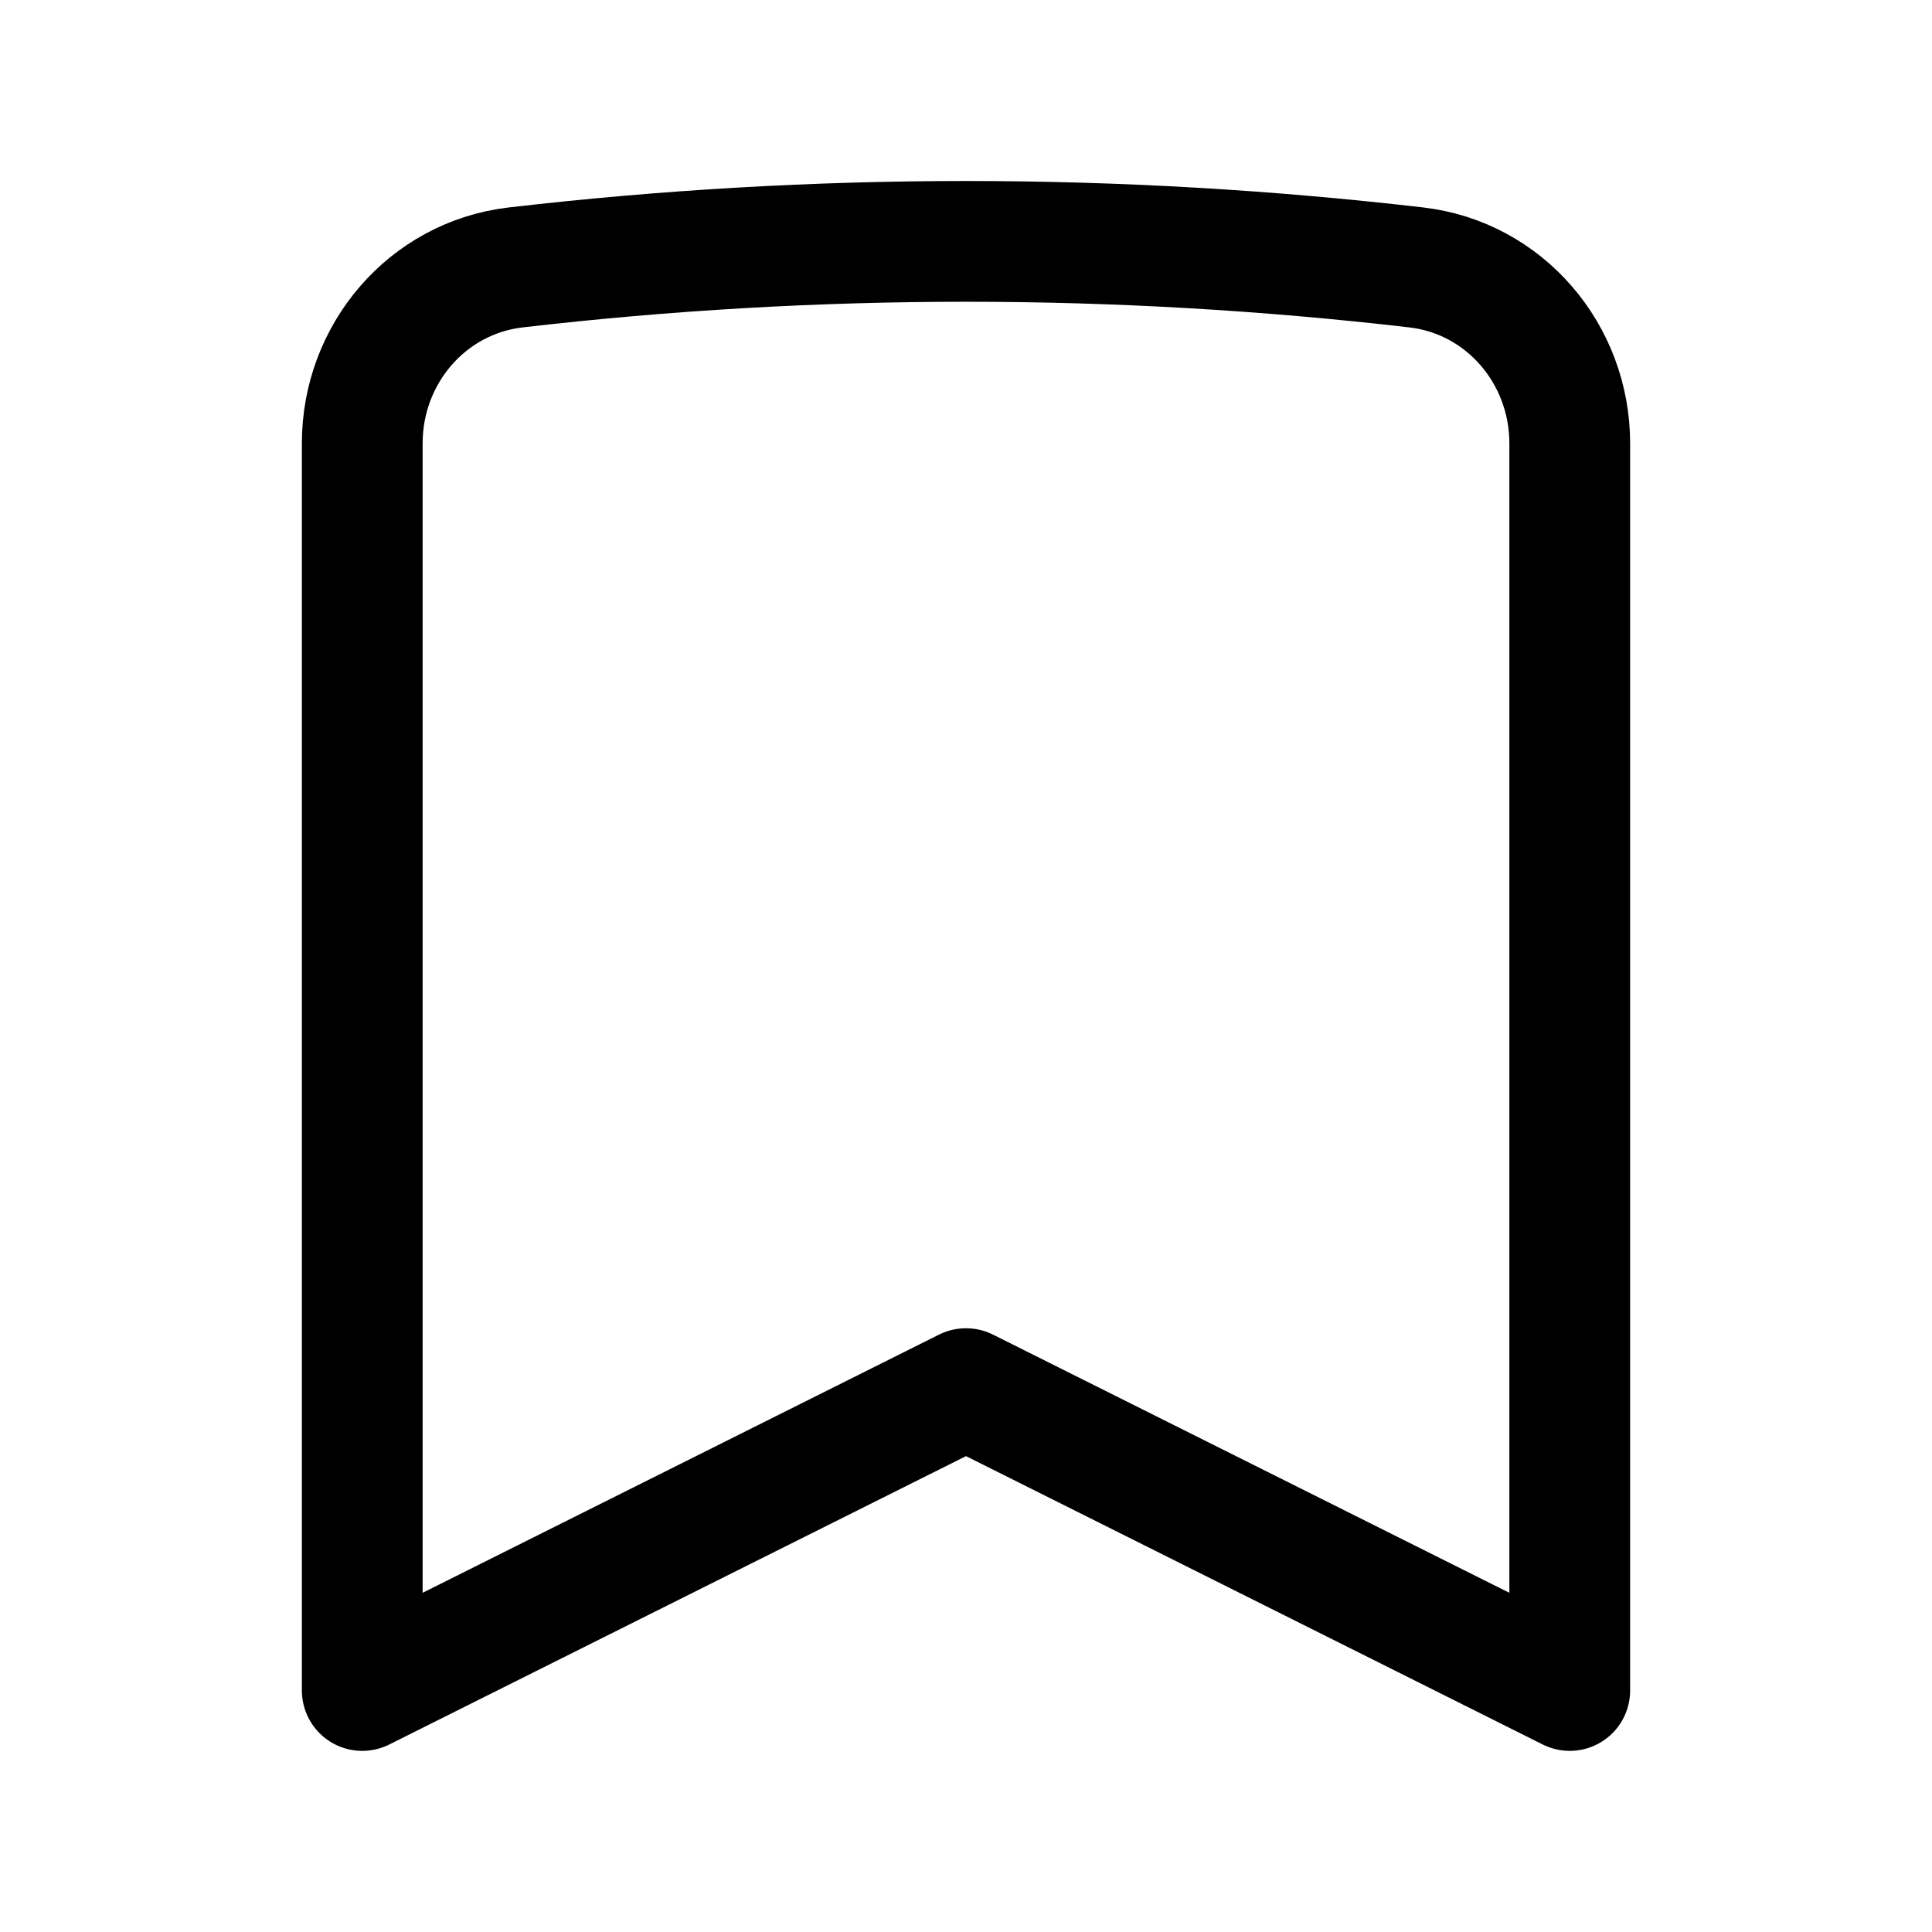
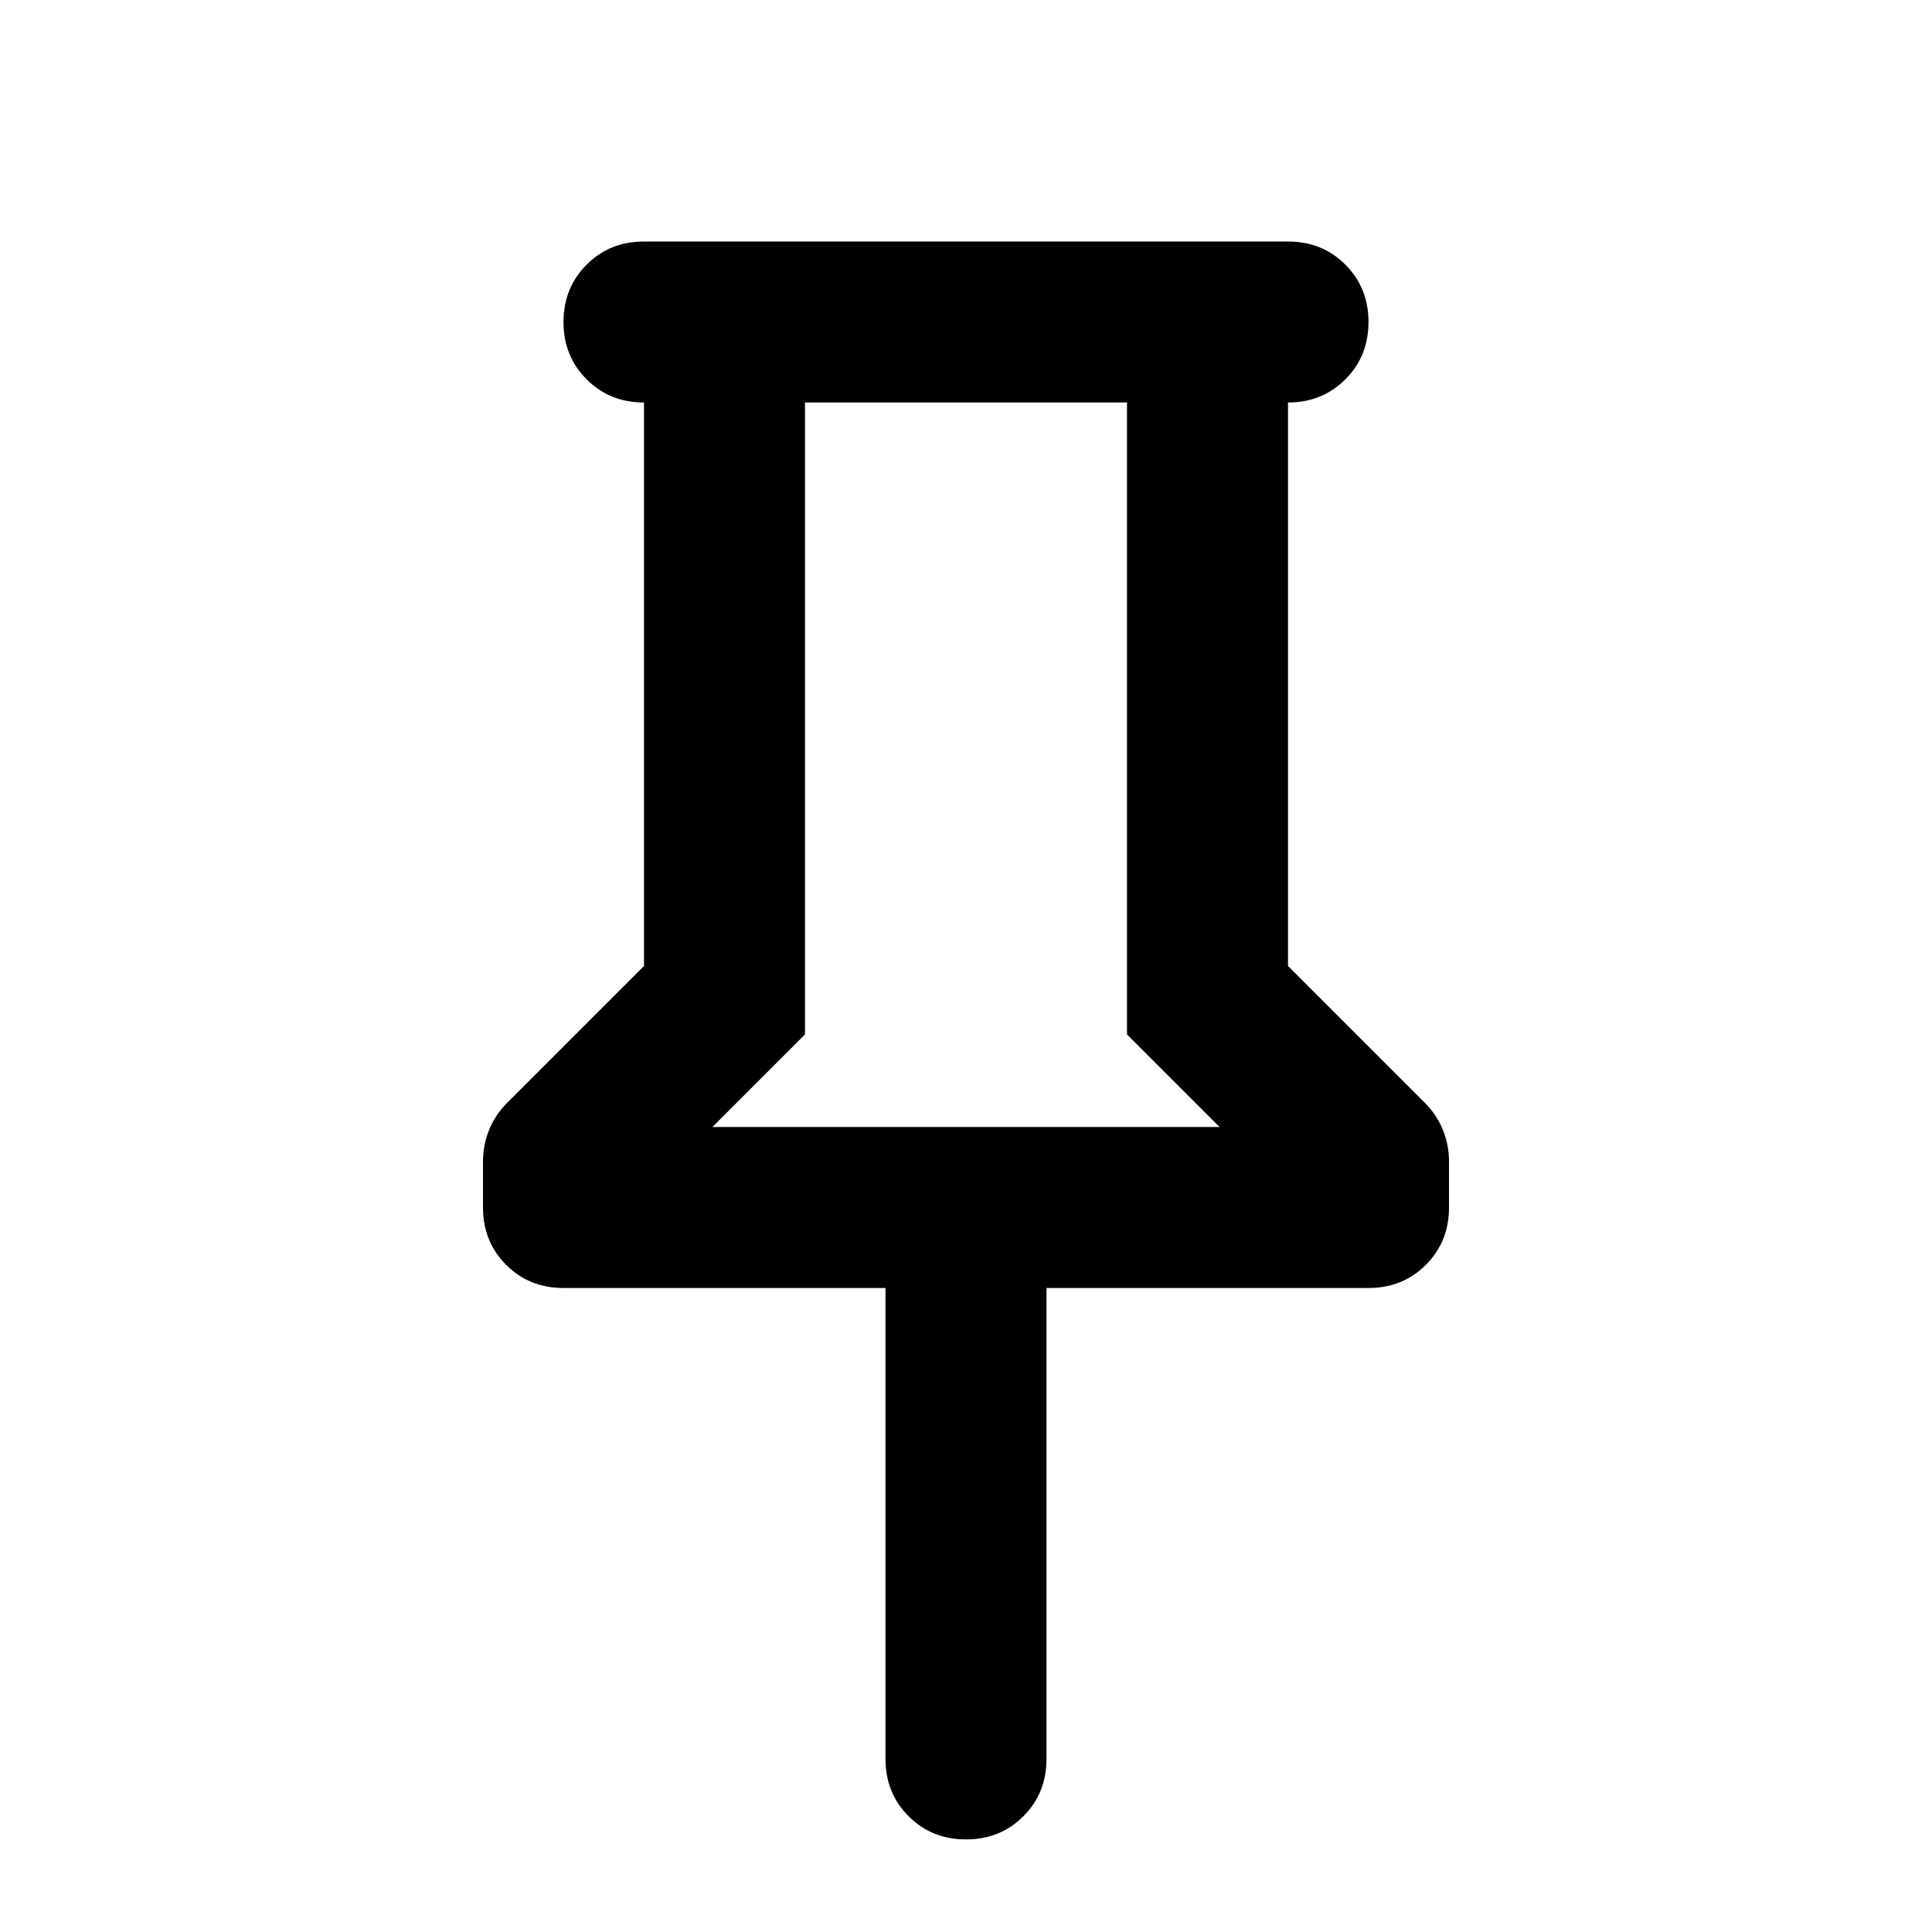
- <svg xmlns="http://www.w3.org/2000/svg" fill="none" viewBox="0 0 24 24" stroke-width="1.5" stroke="currentColor">
-   <path stroke-linecap="round" stroke-linejoin="round" d="M17.593 3.322c1.1.128 1.907 1.077 1.907 2.185V21L12 17.25 4.5 21V5.507c0-1.108.806-2.057 1.907-2.185a48.507 48.507 0 0 1 11.186 0Z" />
+ <svg xmlns="http://www.w3.org/2000/svg" height="24px" viewBox="0 -960 960 960" width="24px" fill="currentColor">
+   <path d="M640-760v280l68 68q6 6 9 13.5t3 15.5v23q0 17-11.5 28.5T680-320H520v234q0 17-11.5 28.5T480-46q-17 0-28.5-11.5T440-86v-234H280q-17 0-28.5-11.5T240-360v-23q0-8 3-15.5t9-13.5l68-68v-280q-17 0-28.5-11.5T280-800q0-17 11.5-28.5T320-840h320q17 0 28.5 11.5T680-800q0 17-11.5 28.5T640-760ZM354-400h252l-46-46v-314H400v314l-46 46Zm126 0Z" />
</svg>
